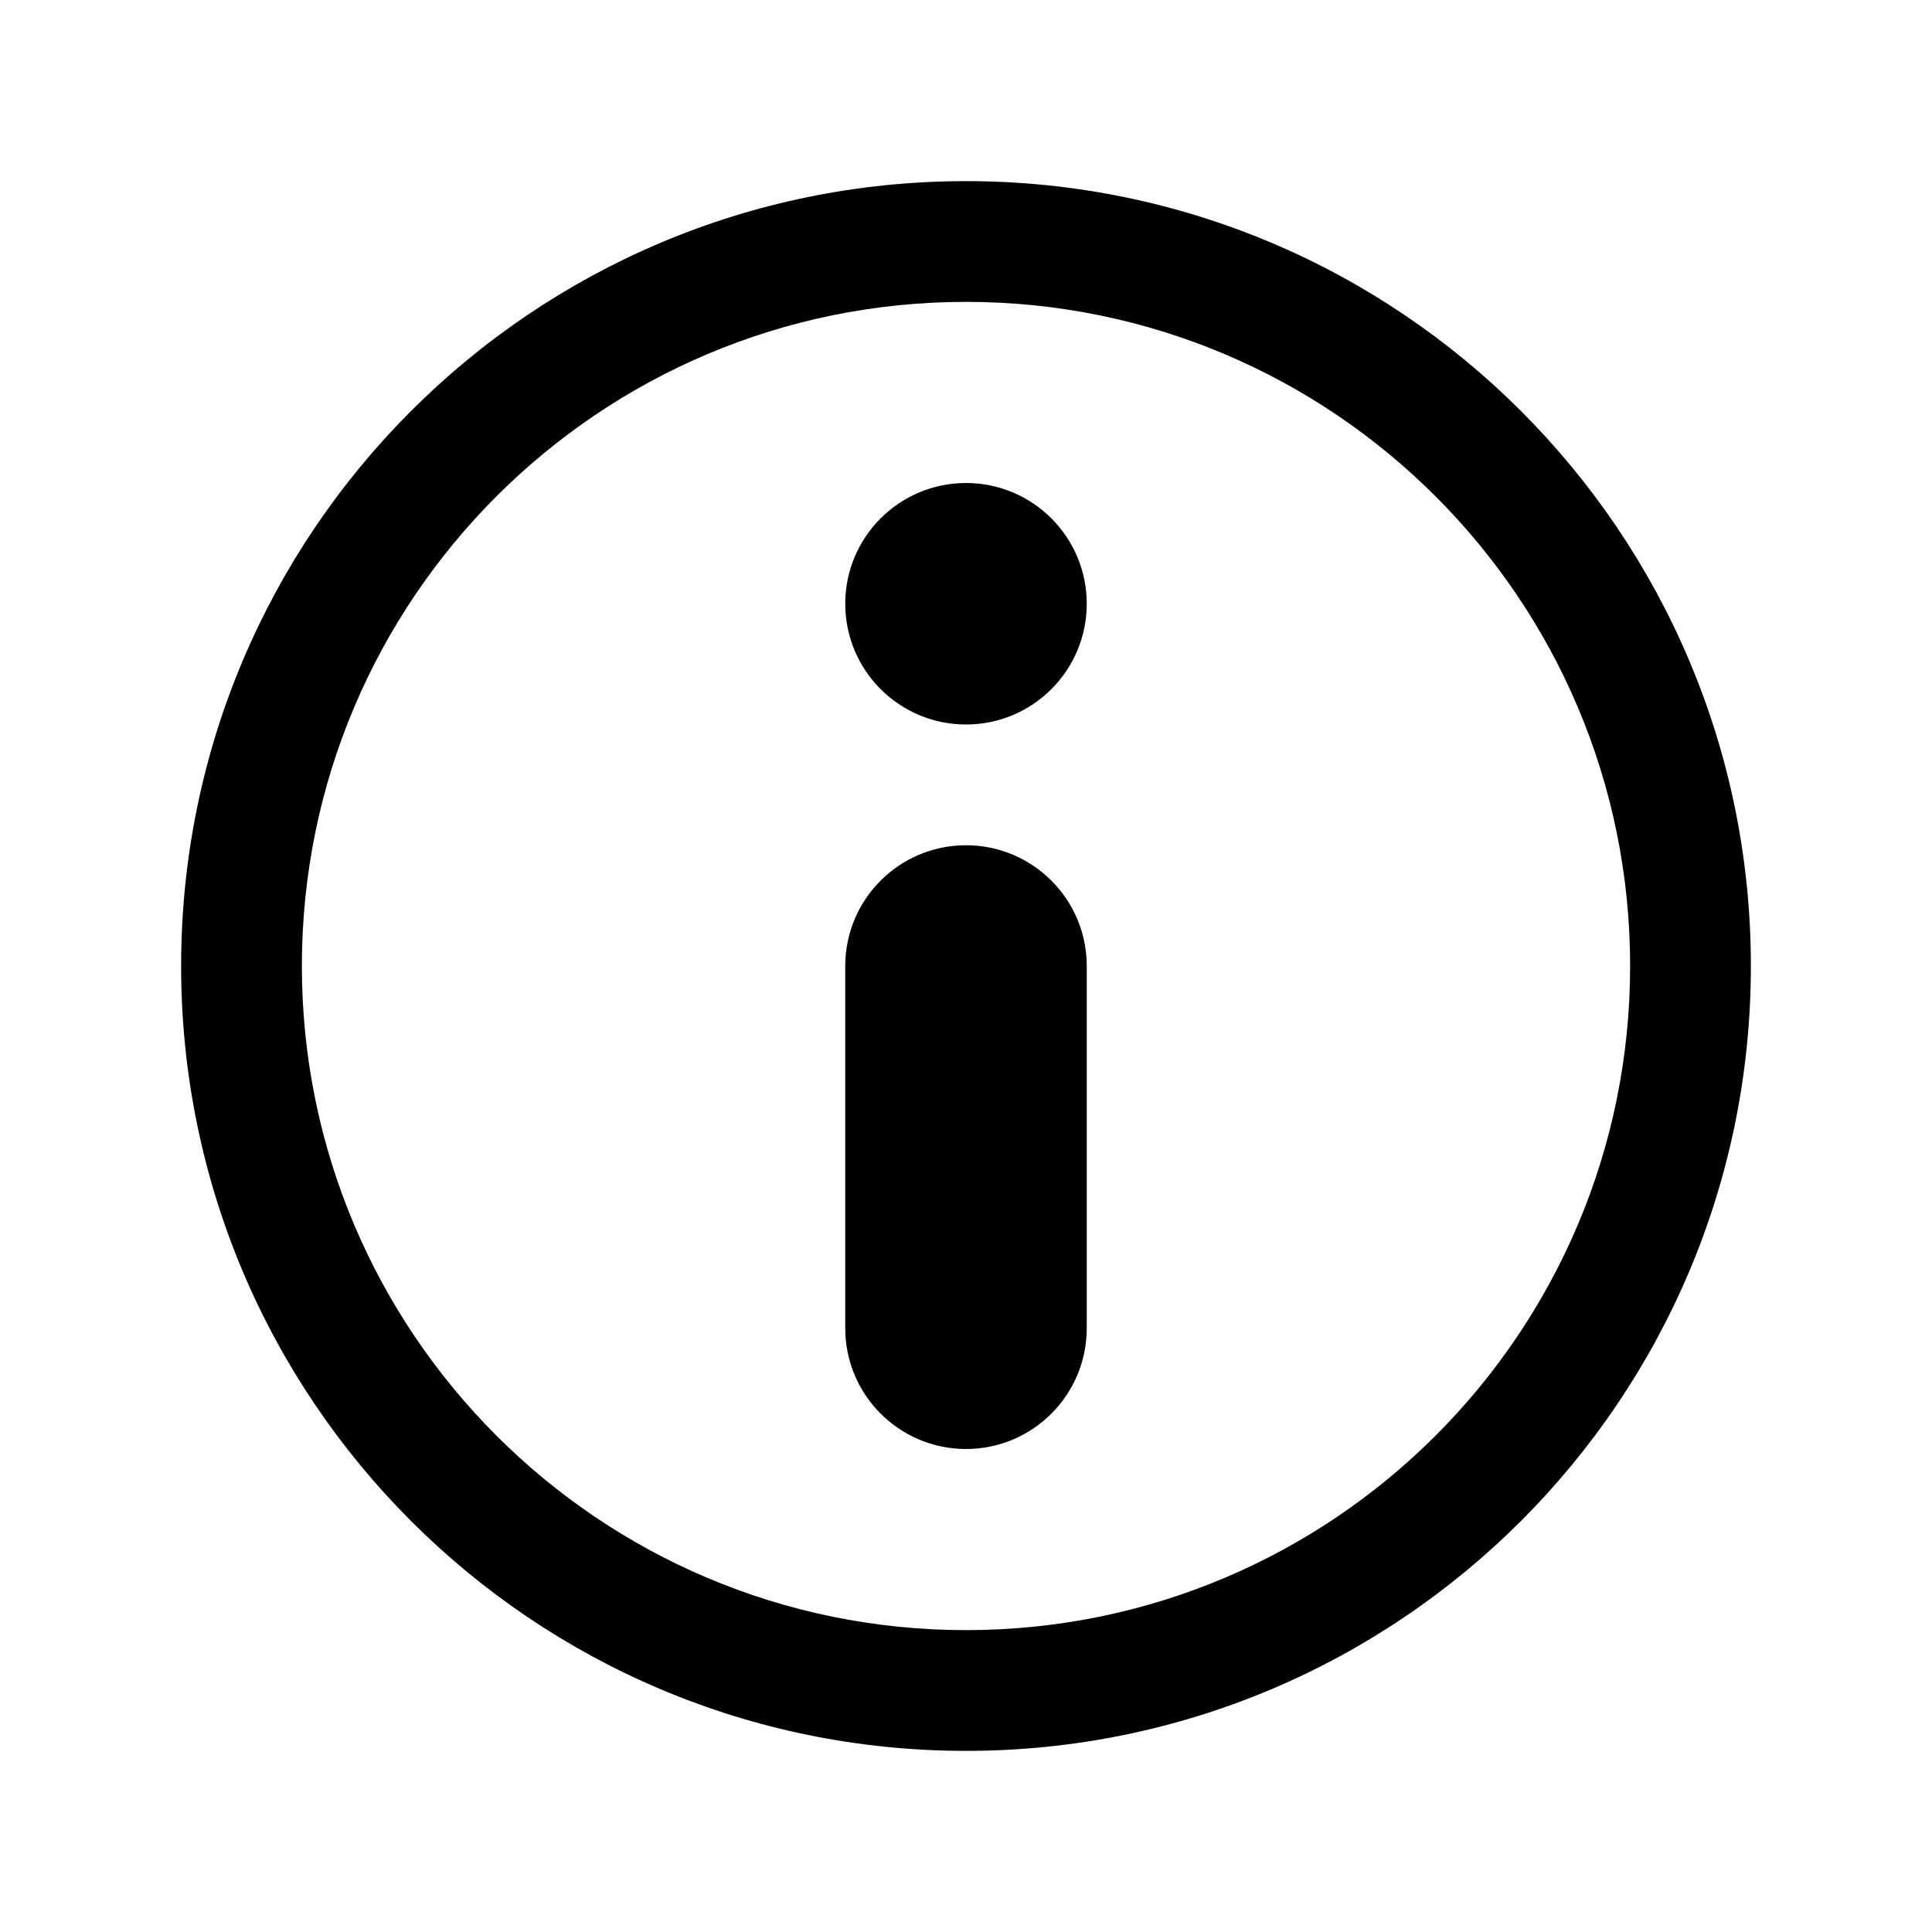
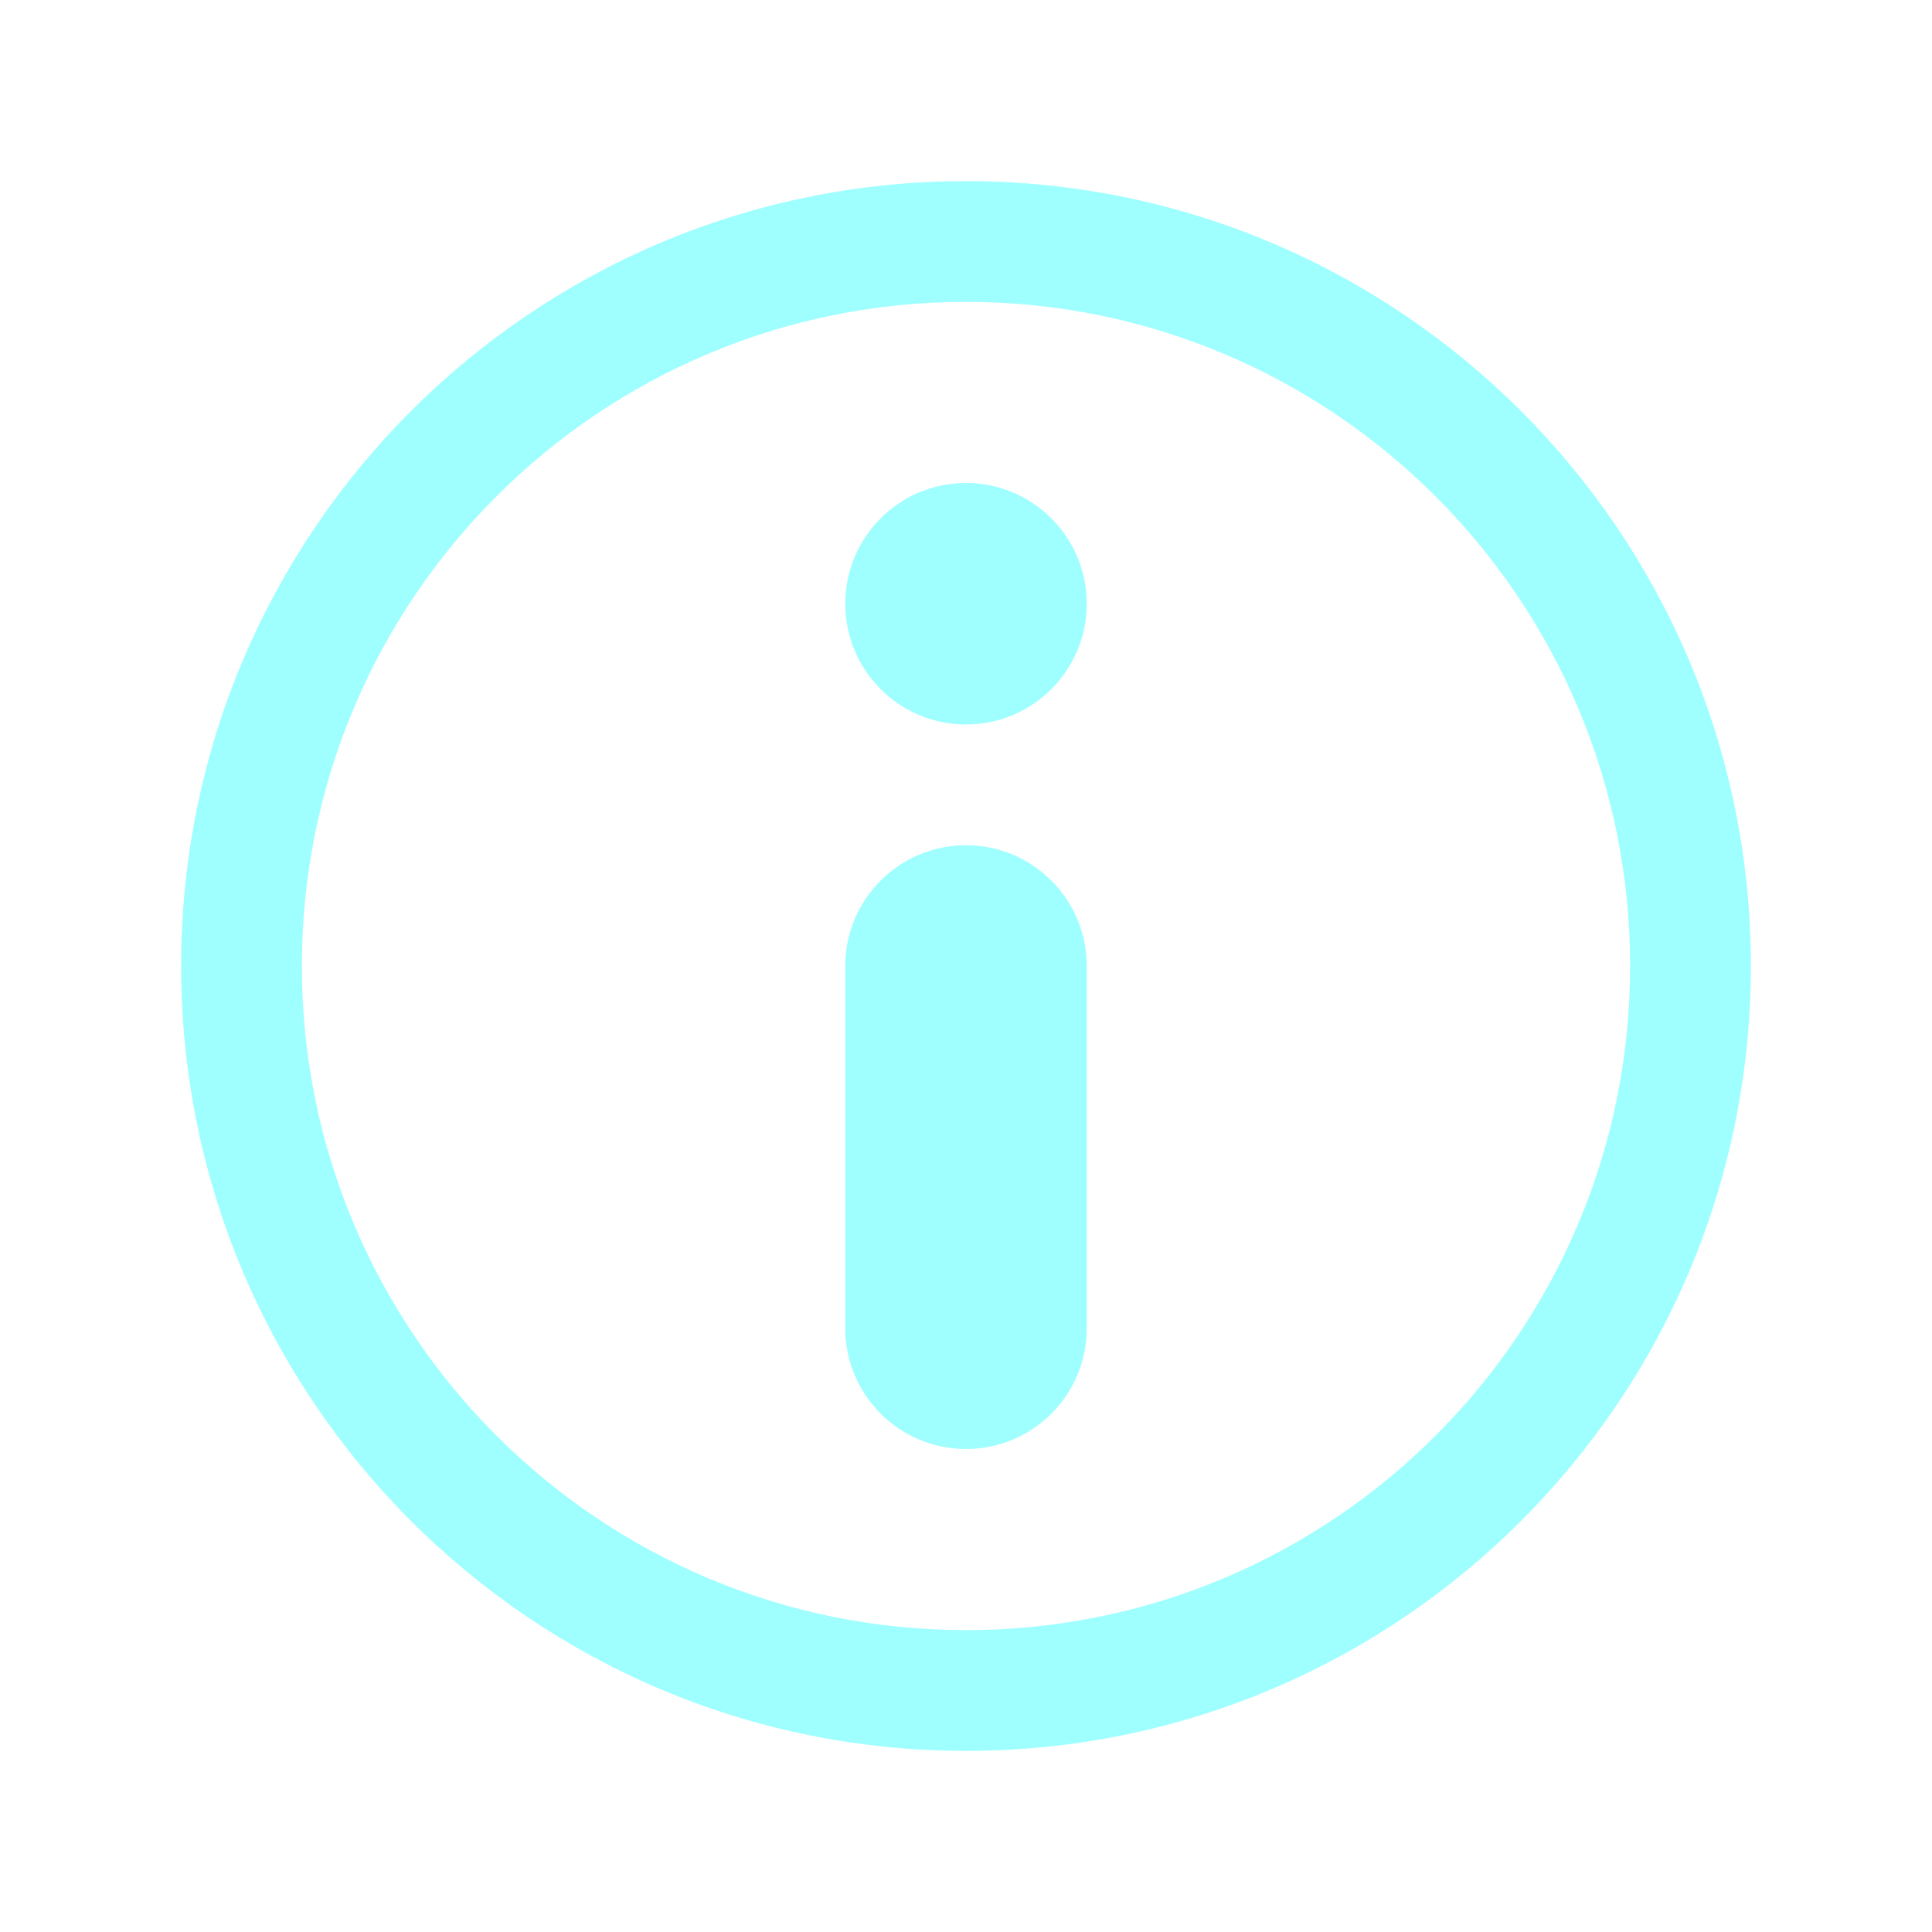
<svg xmlns="http://www.w3.org/2000/svg" viewBox="0 0 32 32">
  <defs>
    <style>.cls-1{fill:none;}</style>
  </defs>
-   <g data-name="Layer 2" id="Layer_2">
+   <g data-name="Layer 2" id="Layer_2" fill="#9fffff">
    <path d="M16,12a2,2,0,1,1,2-2A2,2,0,0,1,16,12Zm0-2Z" />
    <path d="M16,29A13,13,0,1,1,29,16,13,13,0,0,1,16,29ZM16,5A11,11,0,1,0,27,16,11,11,0,0,0,16,5Z" />
    <path d="M16,24a2,2,0,0,1-2-2V16a2,2,0,0,1,4,0v6A2,2,0,0,1,16,24Zm0-8v0Z" />
  </g>
  <g id="frame">
    <rect class="cls-1" height="32" width="32" />
  </g>
</svg>
